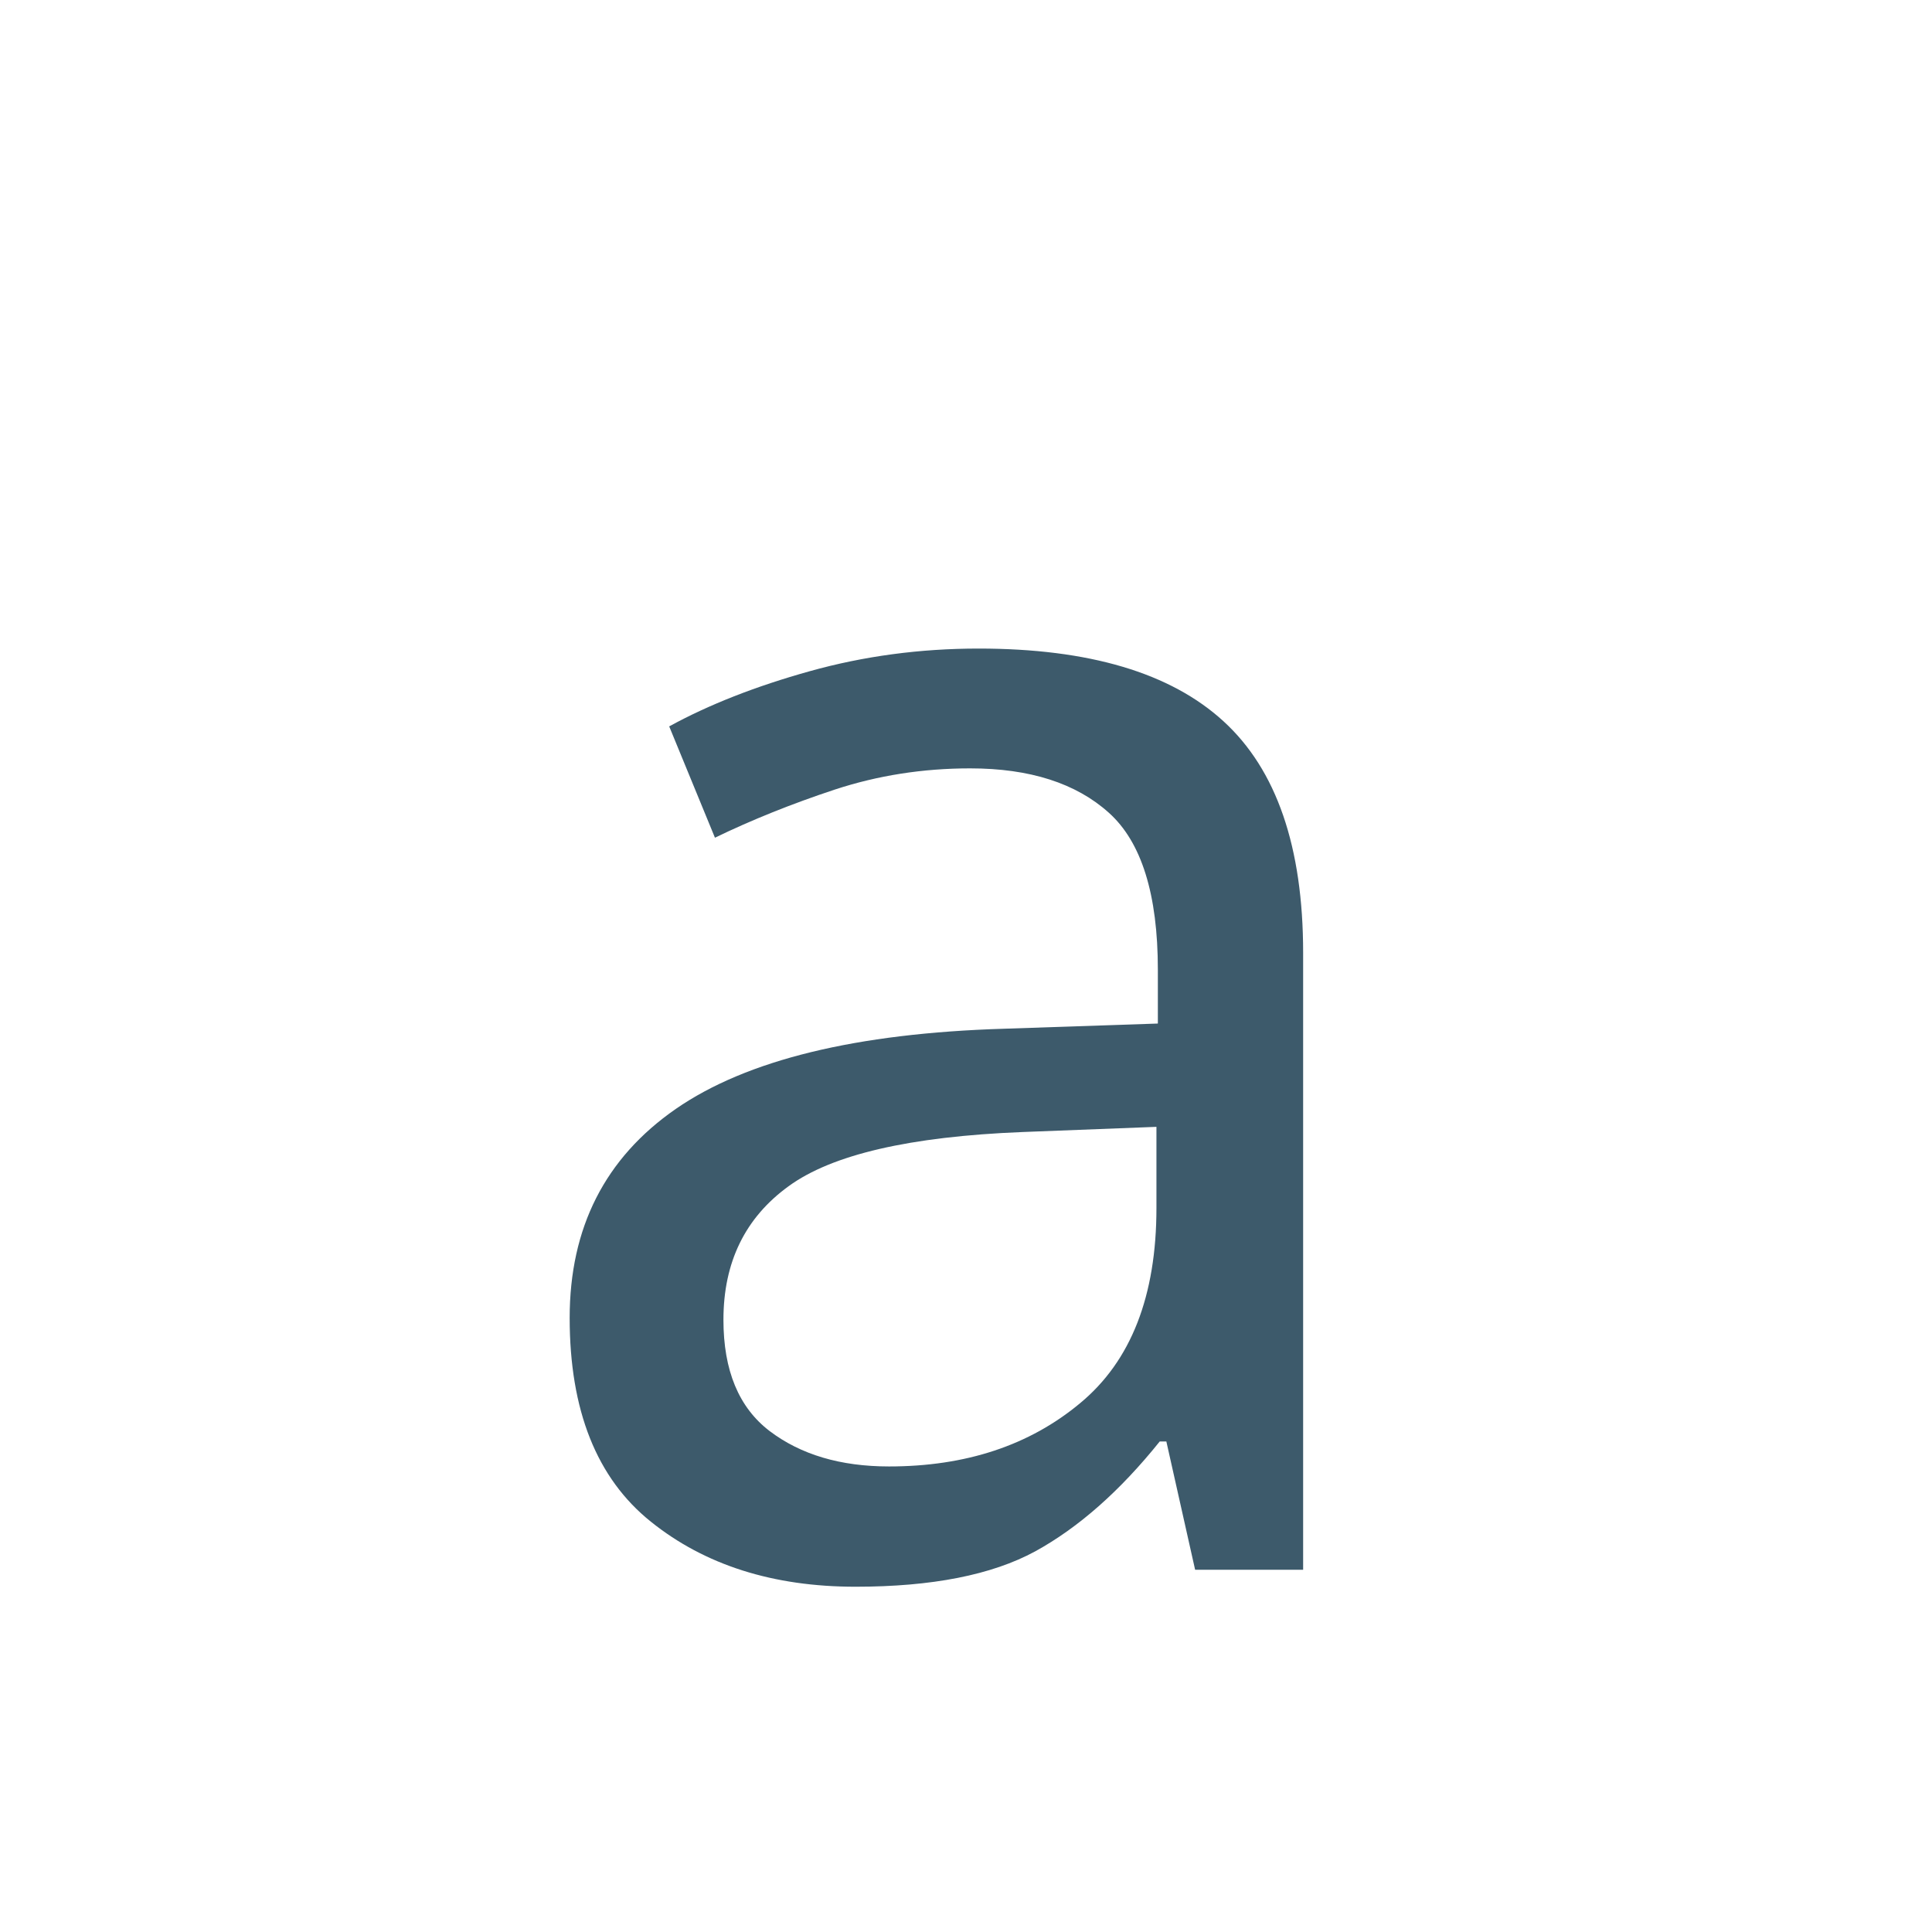
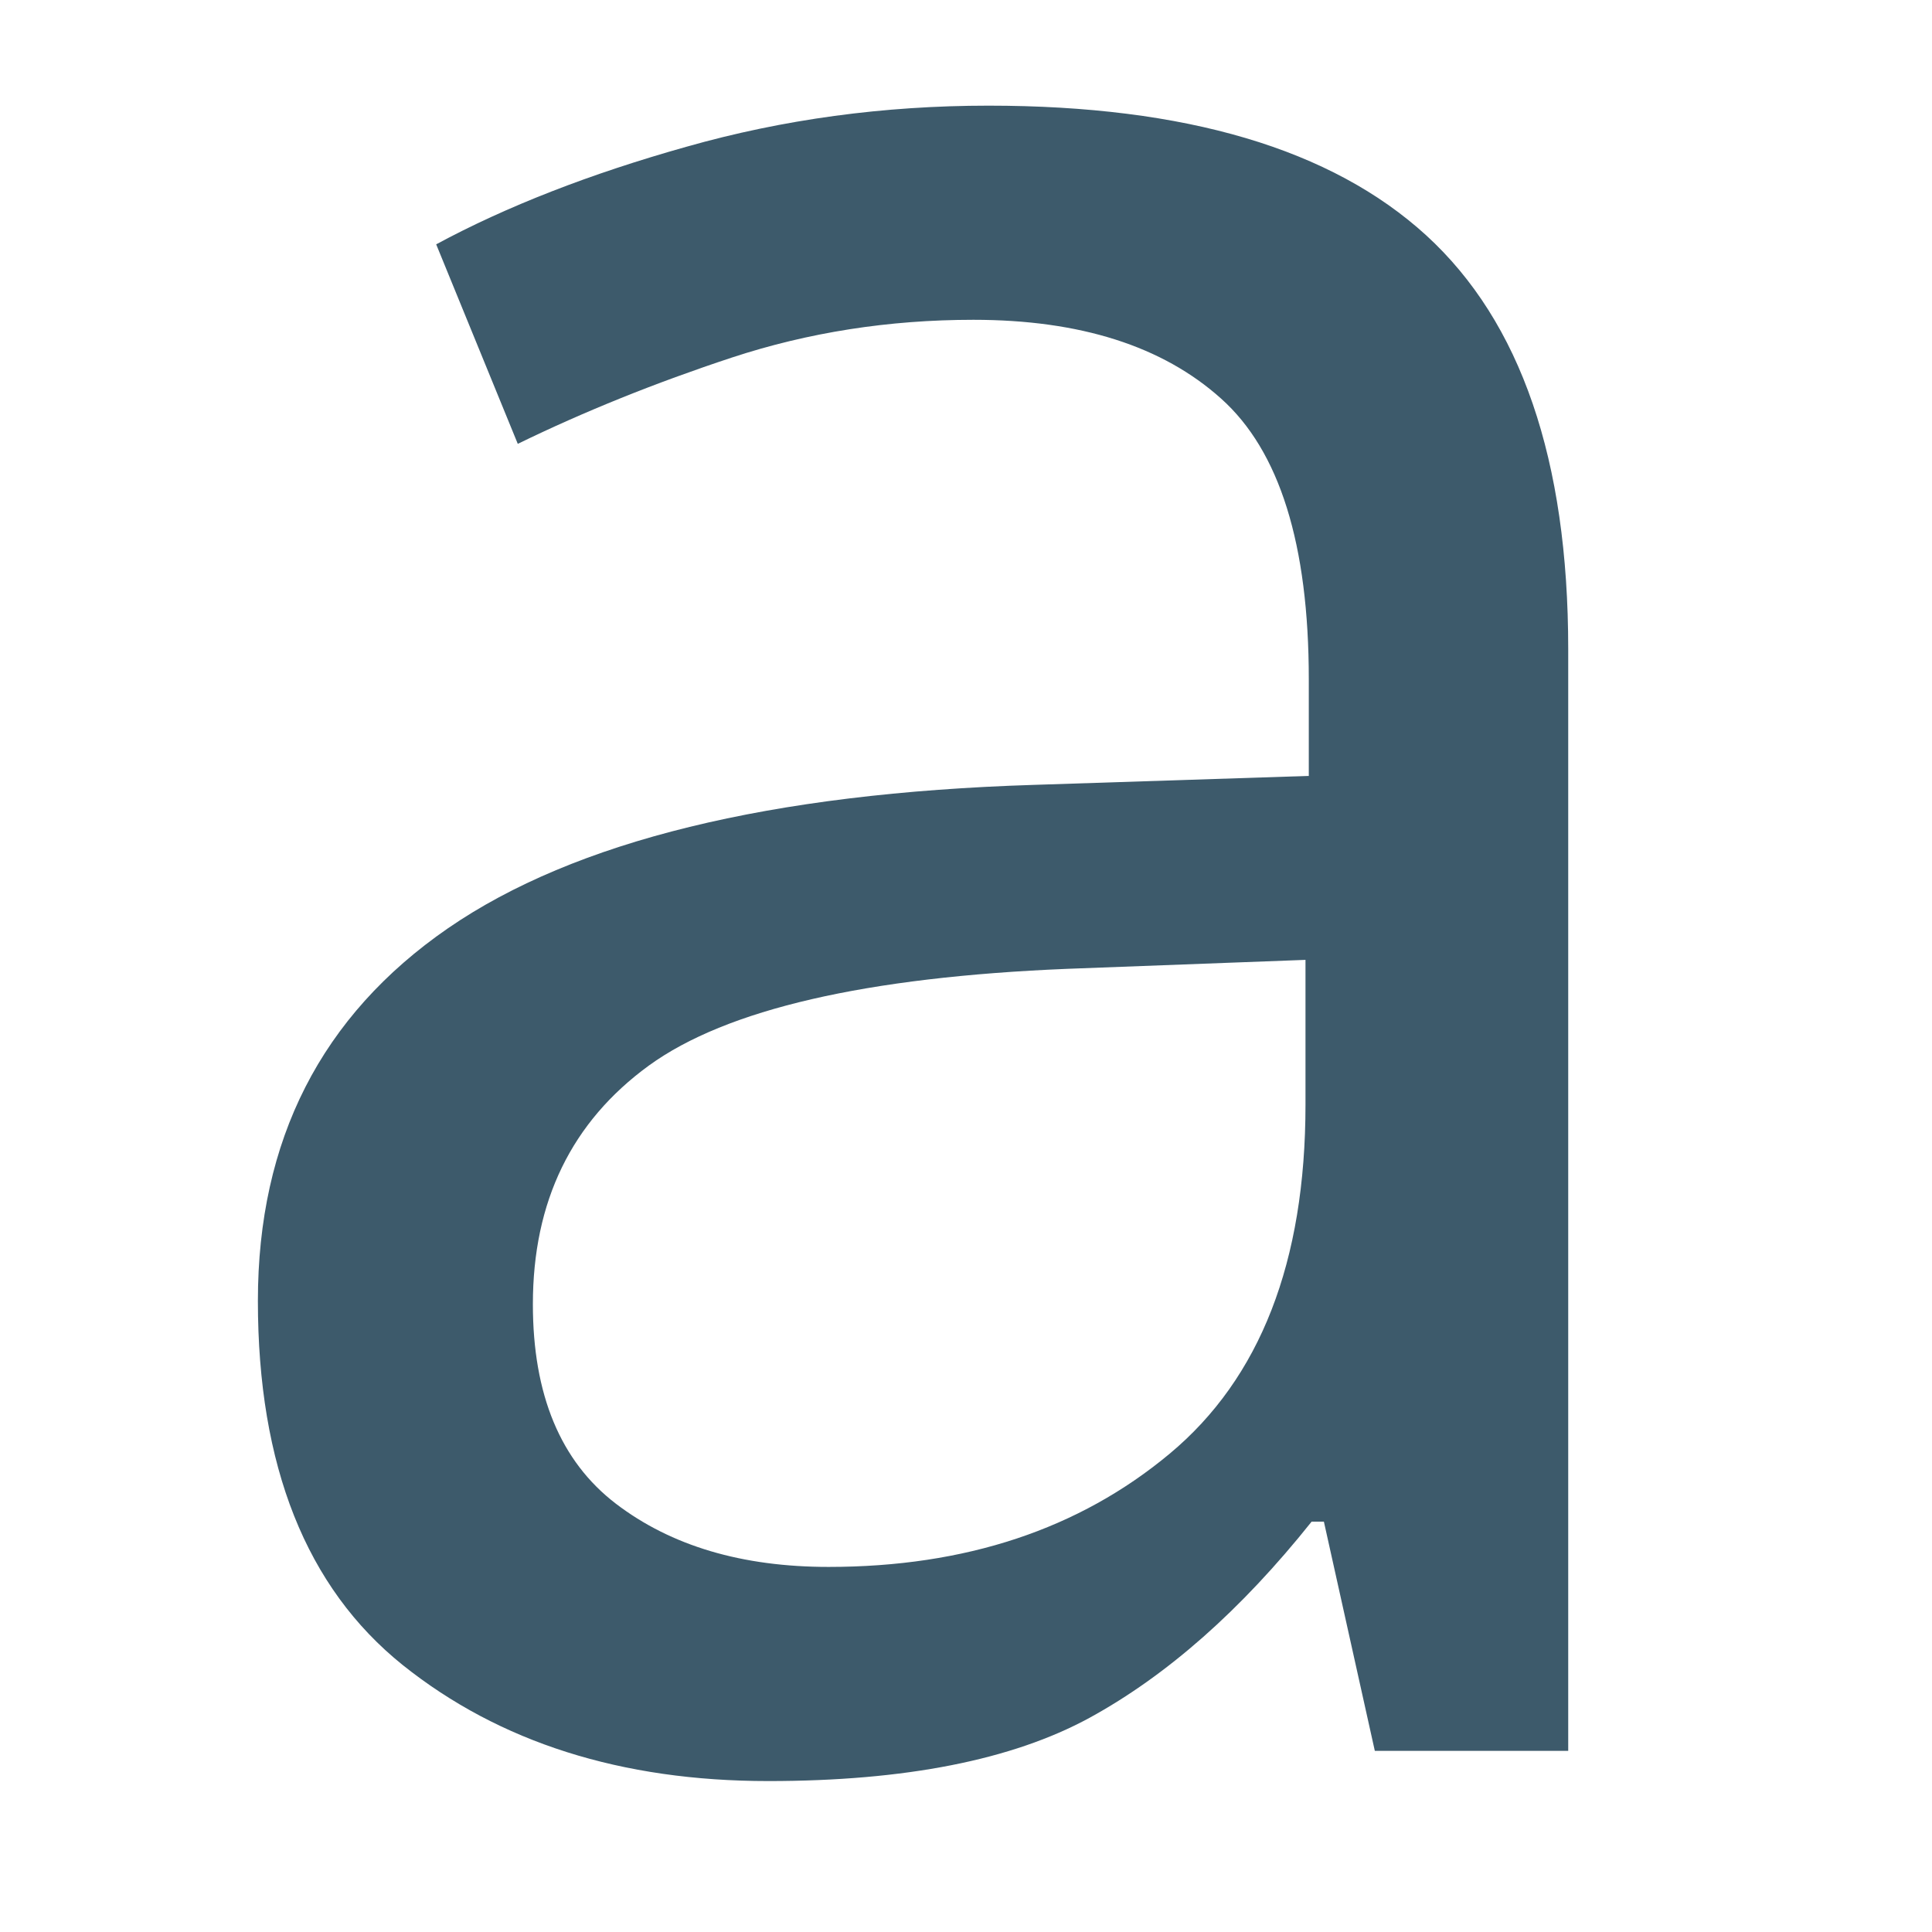
<svg xmlns="http://www.w3.org/2000/svg" viewBox="0 0 64 64" fill="none">
-   <text x="32" y="52" text-anchor="middle" font-family="'Plus Jakarta Sans', ui-sans-serif, system-ui, sans-serif" font-size="56" font-weight="200" fill="#3D5A6B">a</text>
+   <text x="32" y="58" text-anchor="middle" font-family="'Plus Jakarta Sans', ui-sans-serif, system-ui, sans-serif" font-size="100" font-weight="200" fill="#3D5A6B">a</text>
</svg>
